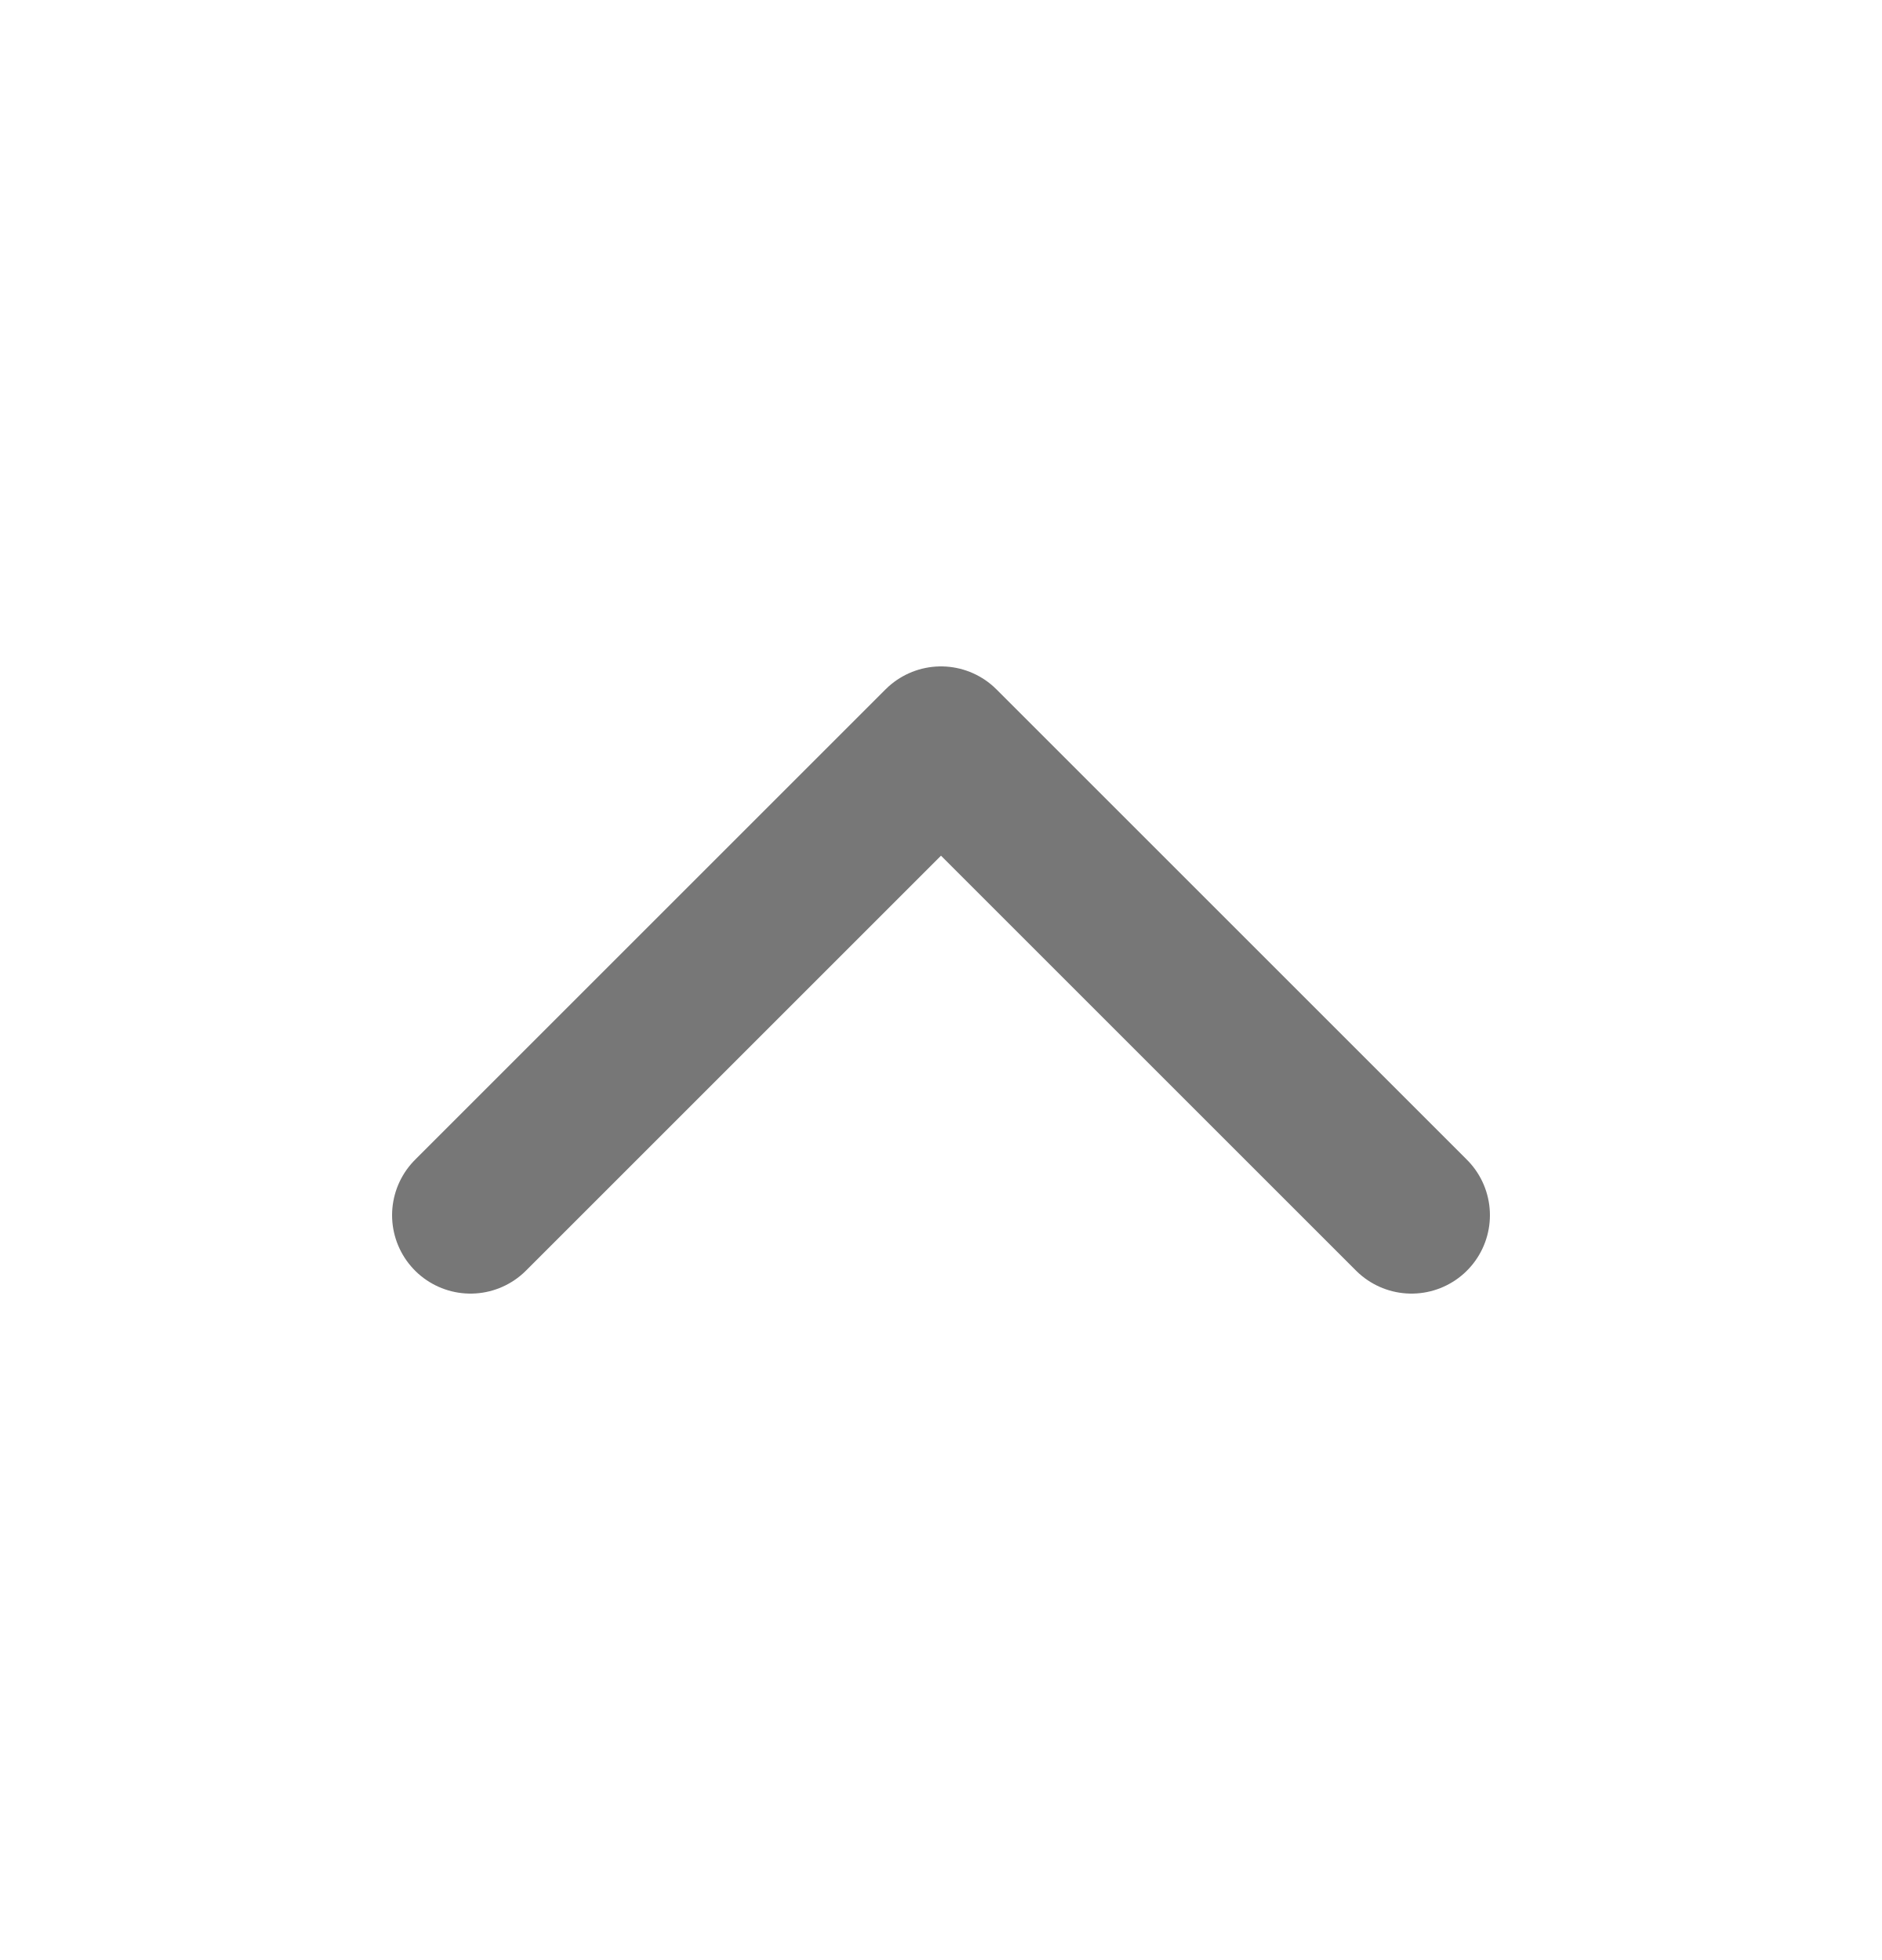
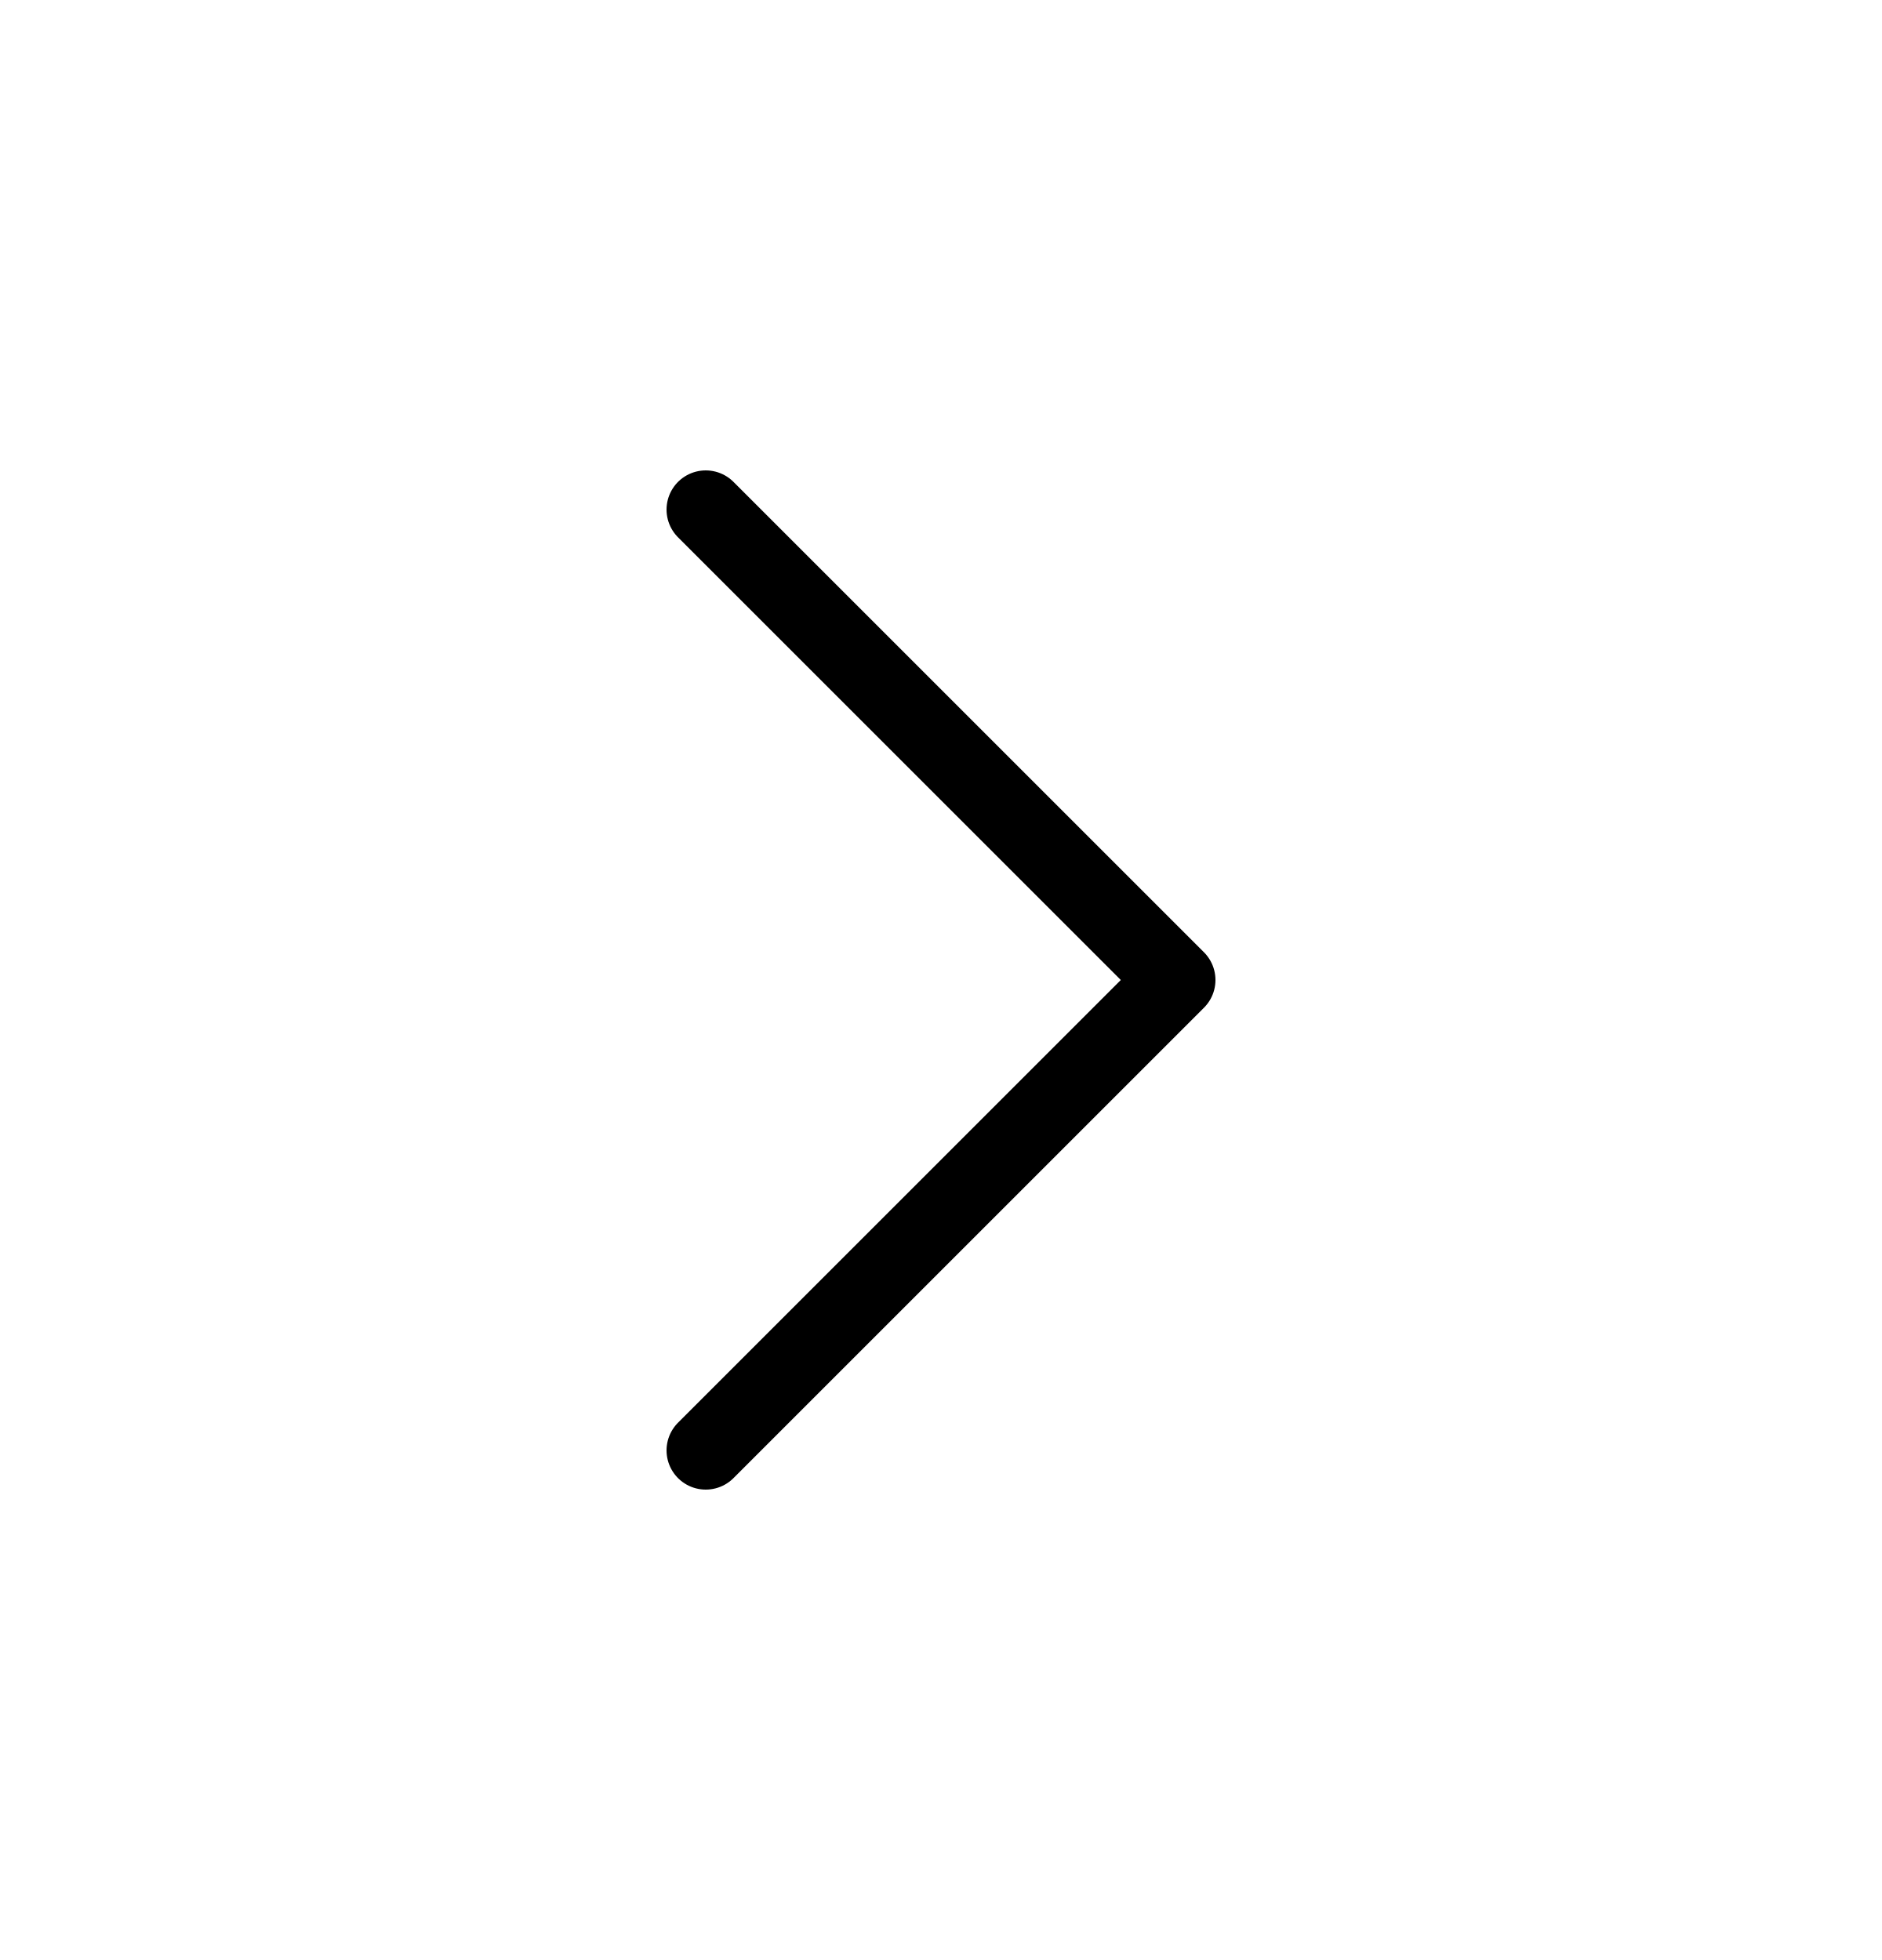
<svg xmlns="http://www.w3.org/2000/svg" width="24" height="25" viewBox="0 0 24 25" fill="none">
-   <g id="icons">
-     <path id="Icon" d="M6 15.5L12 9.5L18 15.5" stroke="#1D1D1D" stroke-opacity="0.6" stroke-width="2" stroke-linecap="round" stroke-linejoin="round" />
-   </g>
+   <path d="M9 6.5L15 12.5L9 18.5" stroke="currentColor" stroke-linecap="round" stroke-linejoin="round" />
</svg>
